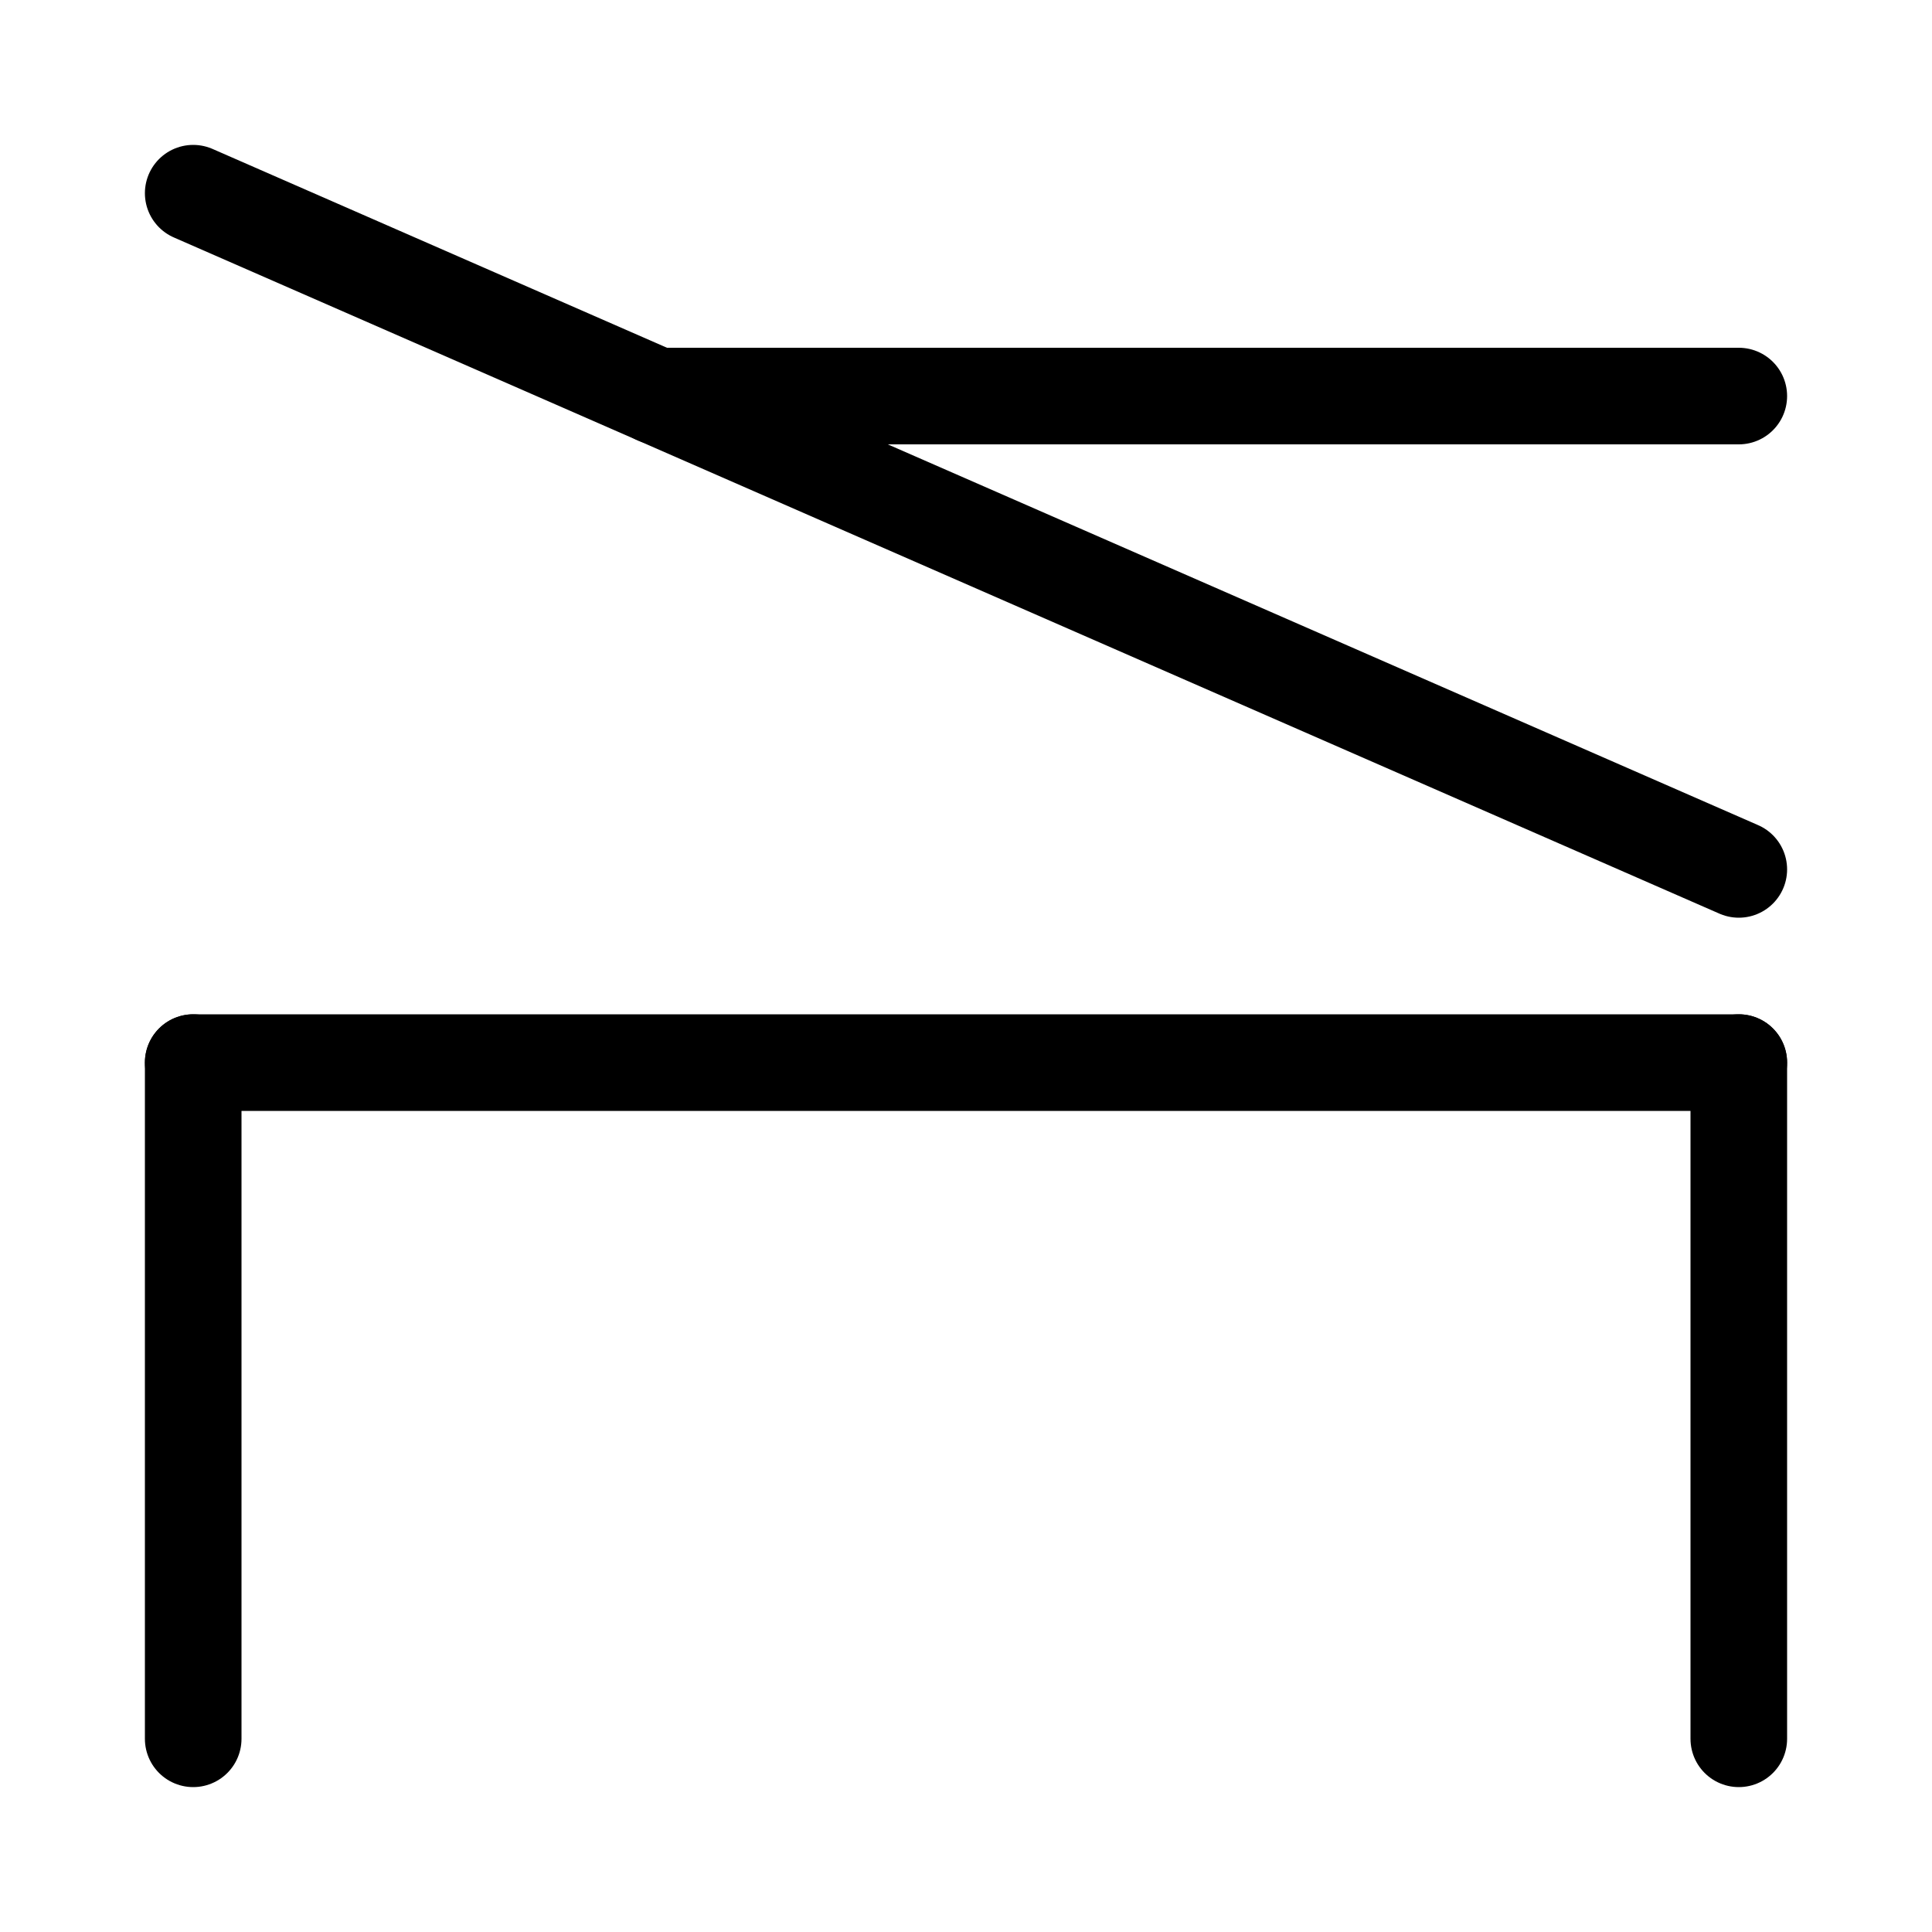
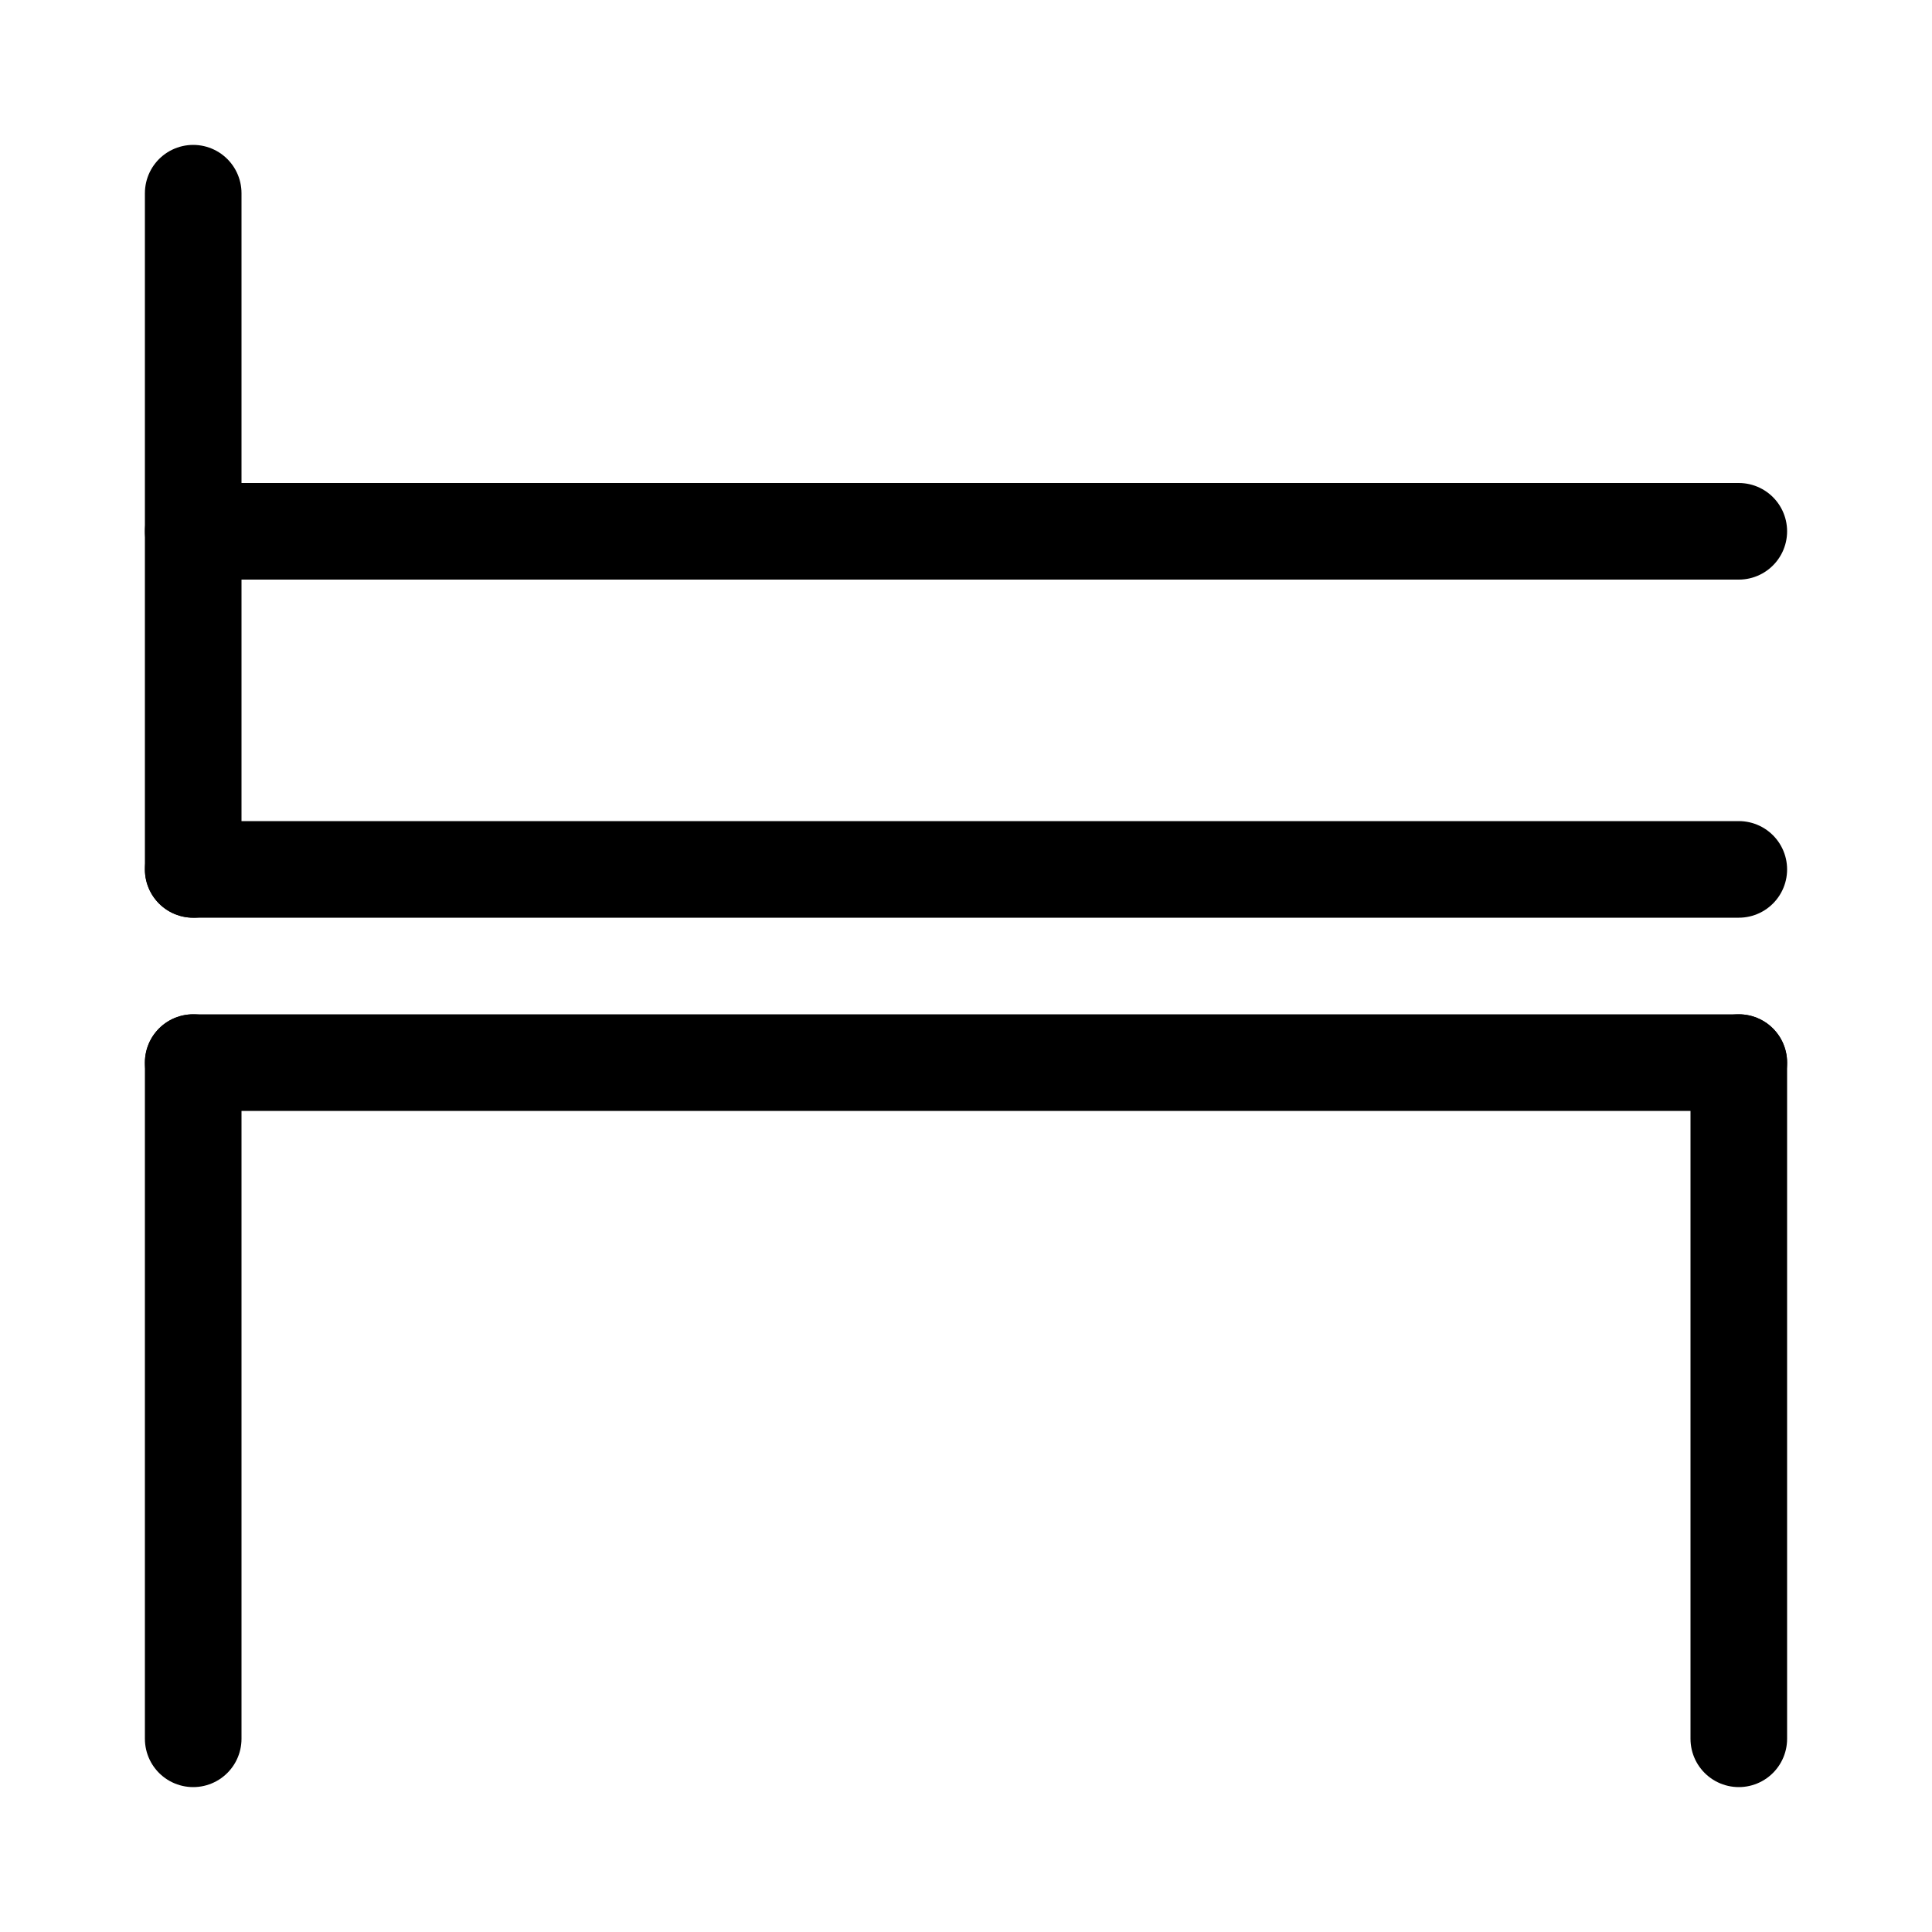
<svg xmlns="http://www.w3.org/2000/svg" width="40" height="40">
  <rect width="100%" height="100%" fill="white" />
  <g stroke="black" stroke-width="2" stroke-linecap="round">
    <g transform="" transform-origin="20 11">
-       <line x1="4" y1="4" x2="36" y2="18" />
-       <line x1="13.6" y1="8.2" x2="36" y2="8.2" />
+       <line x1="4" y1="4" x2="4" y2="18" />
+       <line x1="4" y1="18" x2="36" y2="18" />
+       <line x1="4" y1="11" x2="36" y2="11" />
    </g>
    <g transform="" transform-origin="20 29">
      <line x1="4" y1="22" x2="36" y2="22" />
      <line x1="4" y1="22" x2="4" y2="36" />
      <line x1="36" y1="22" x2="36" y2="36" />
    </g>
  </g>
</svg>
